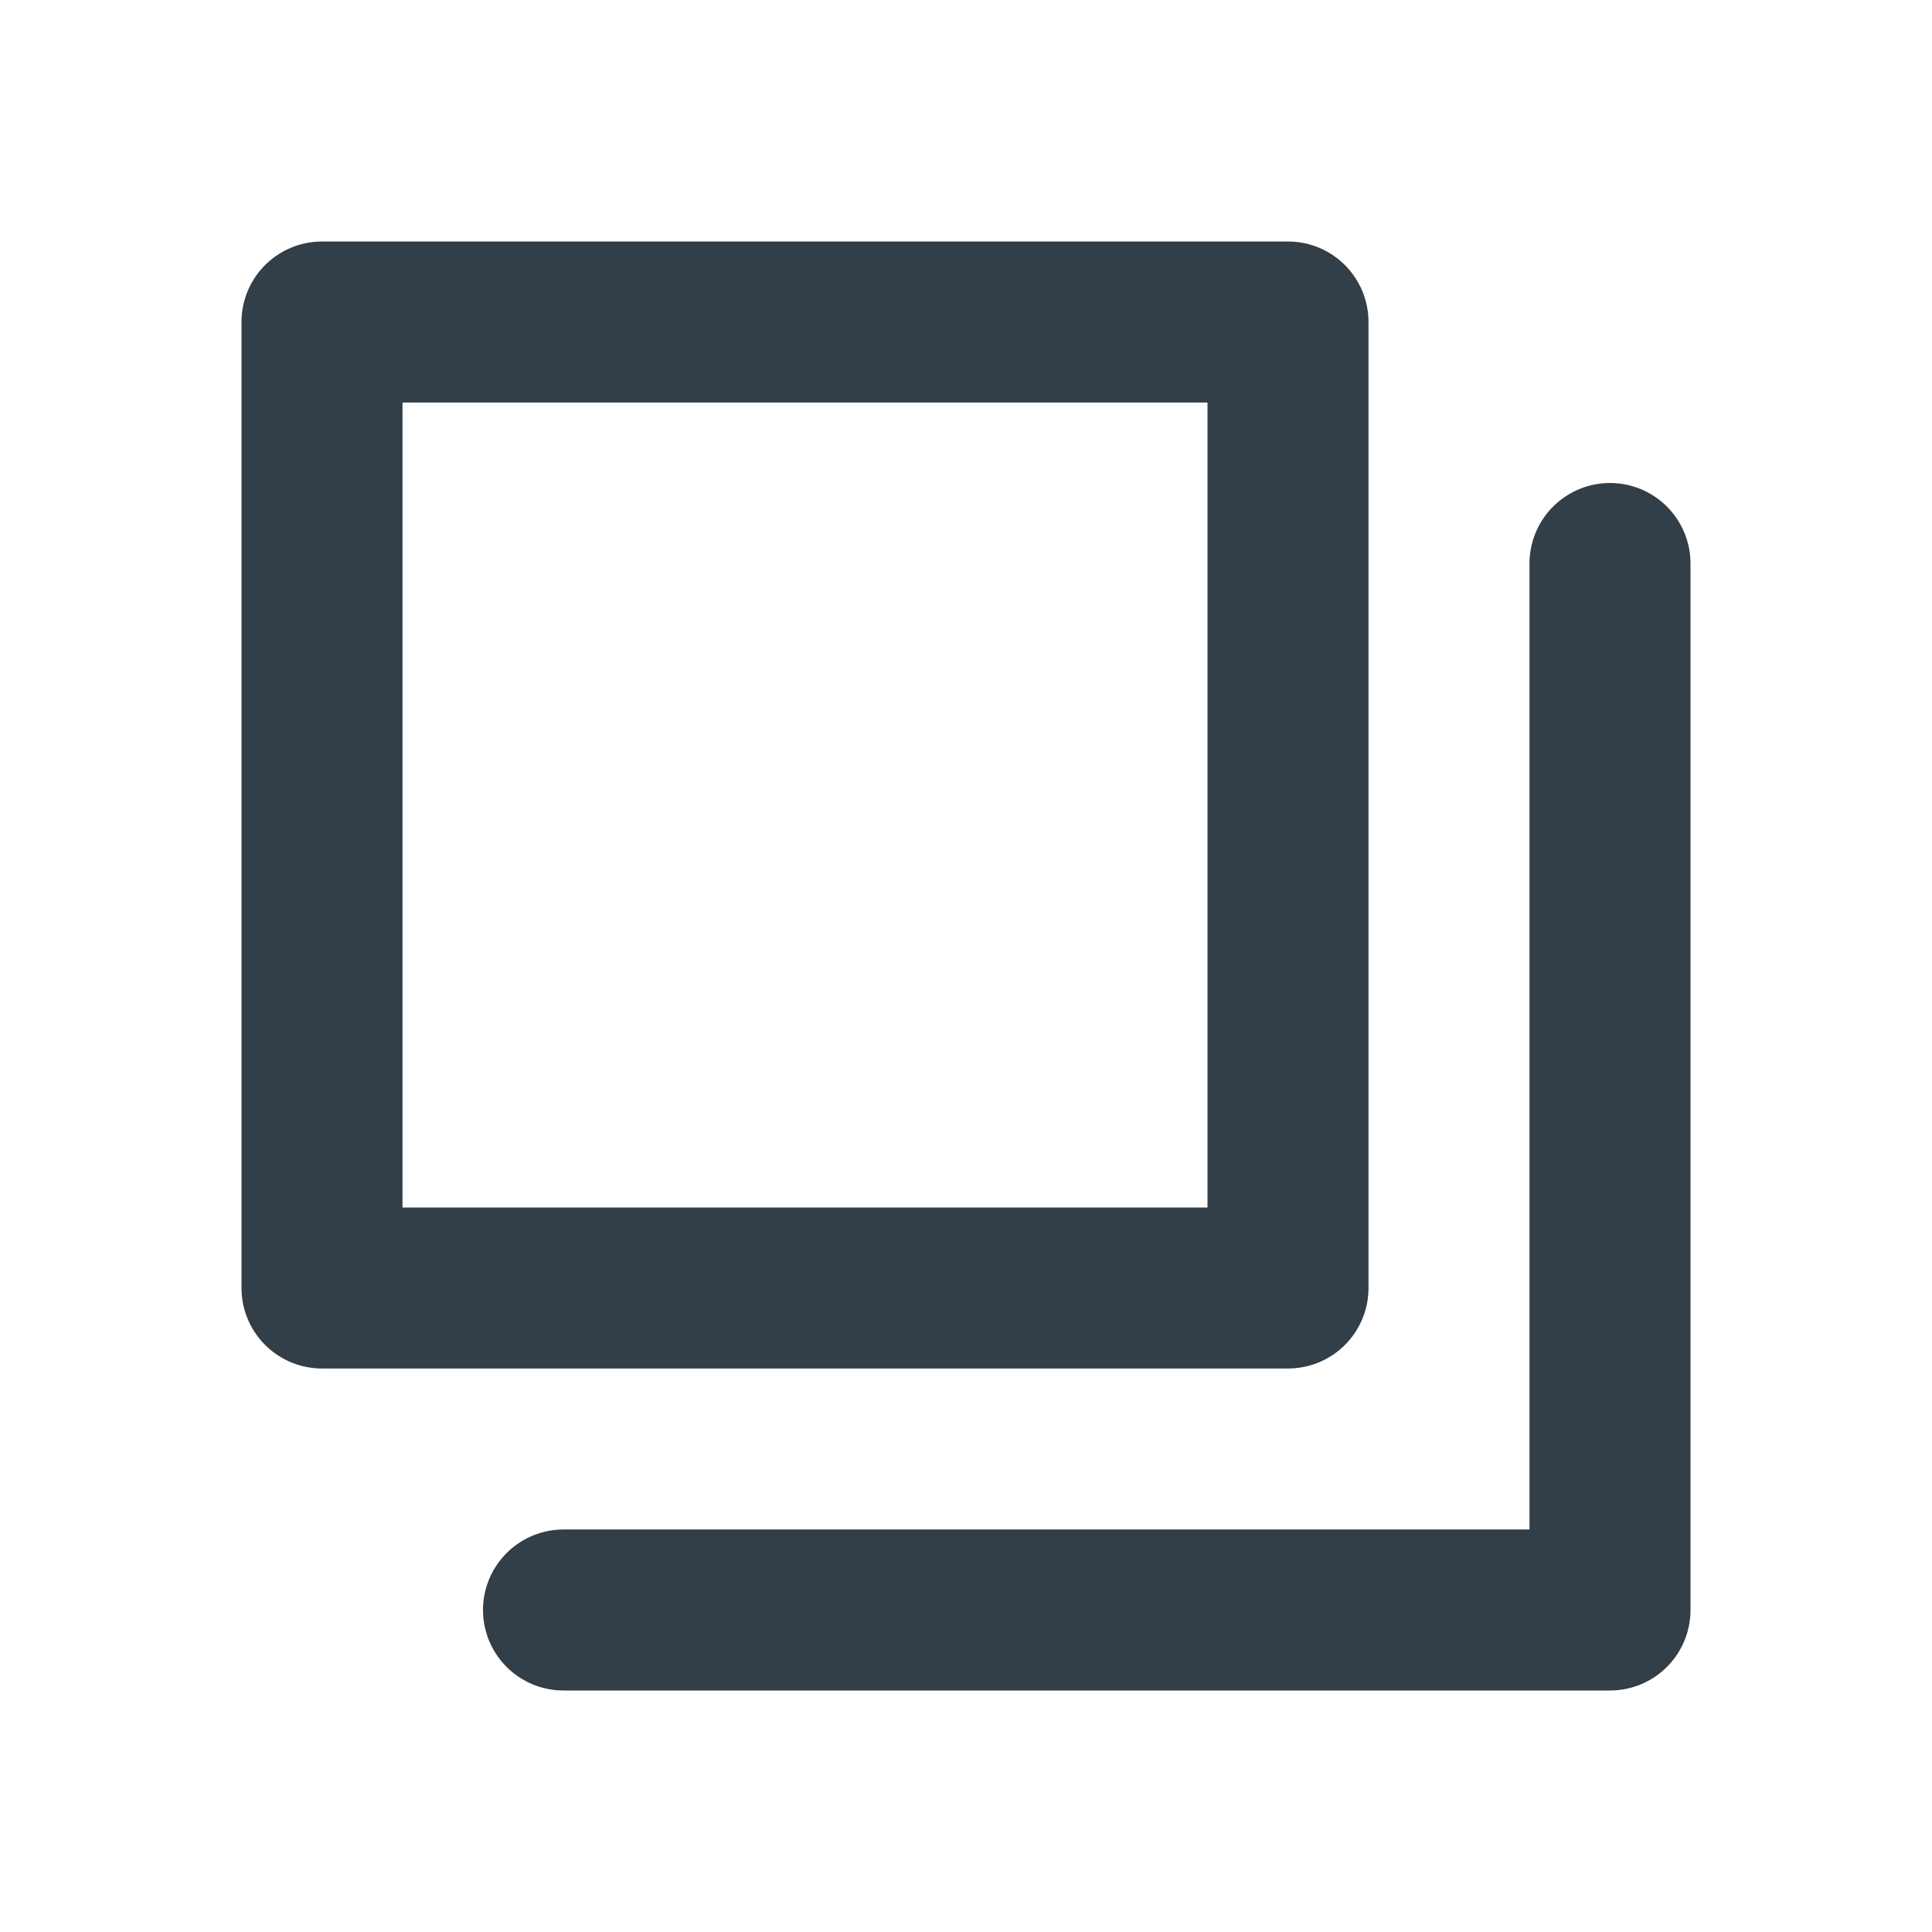
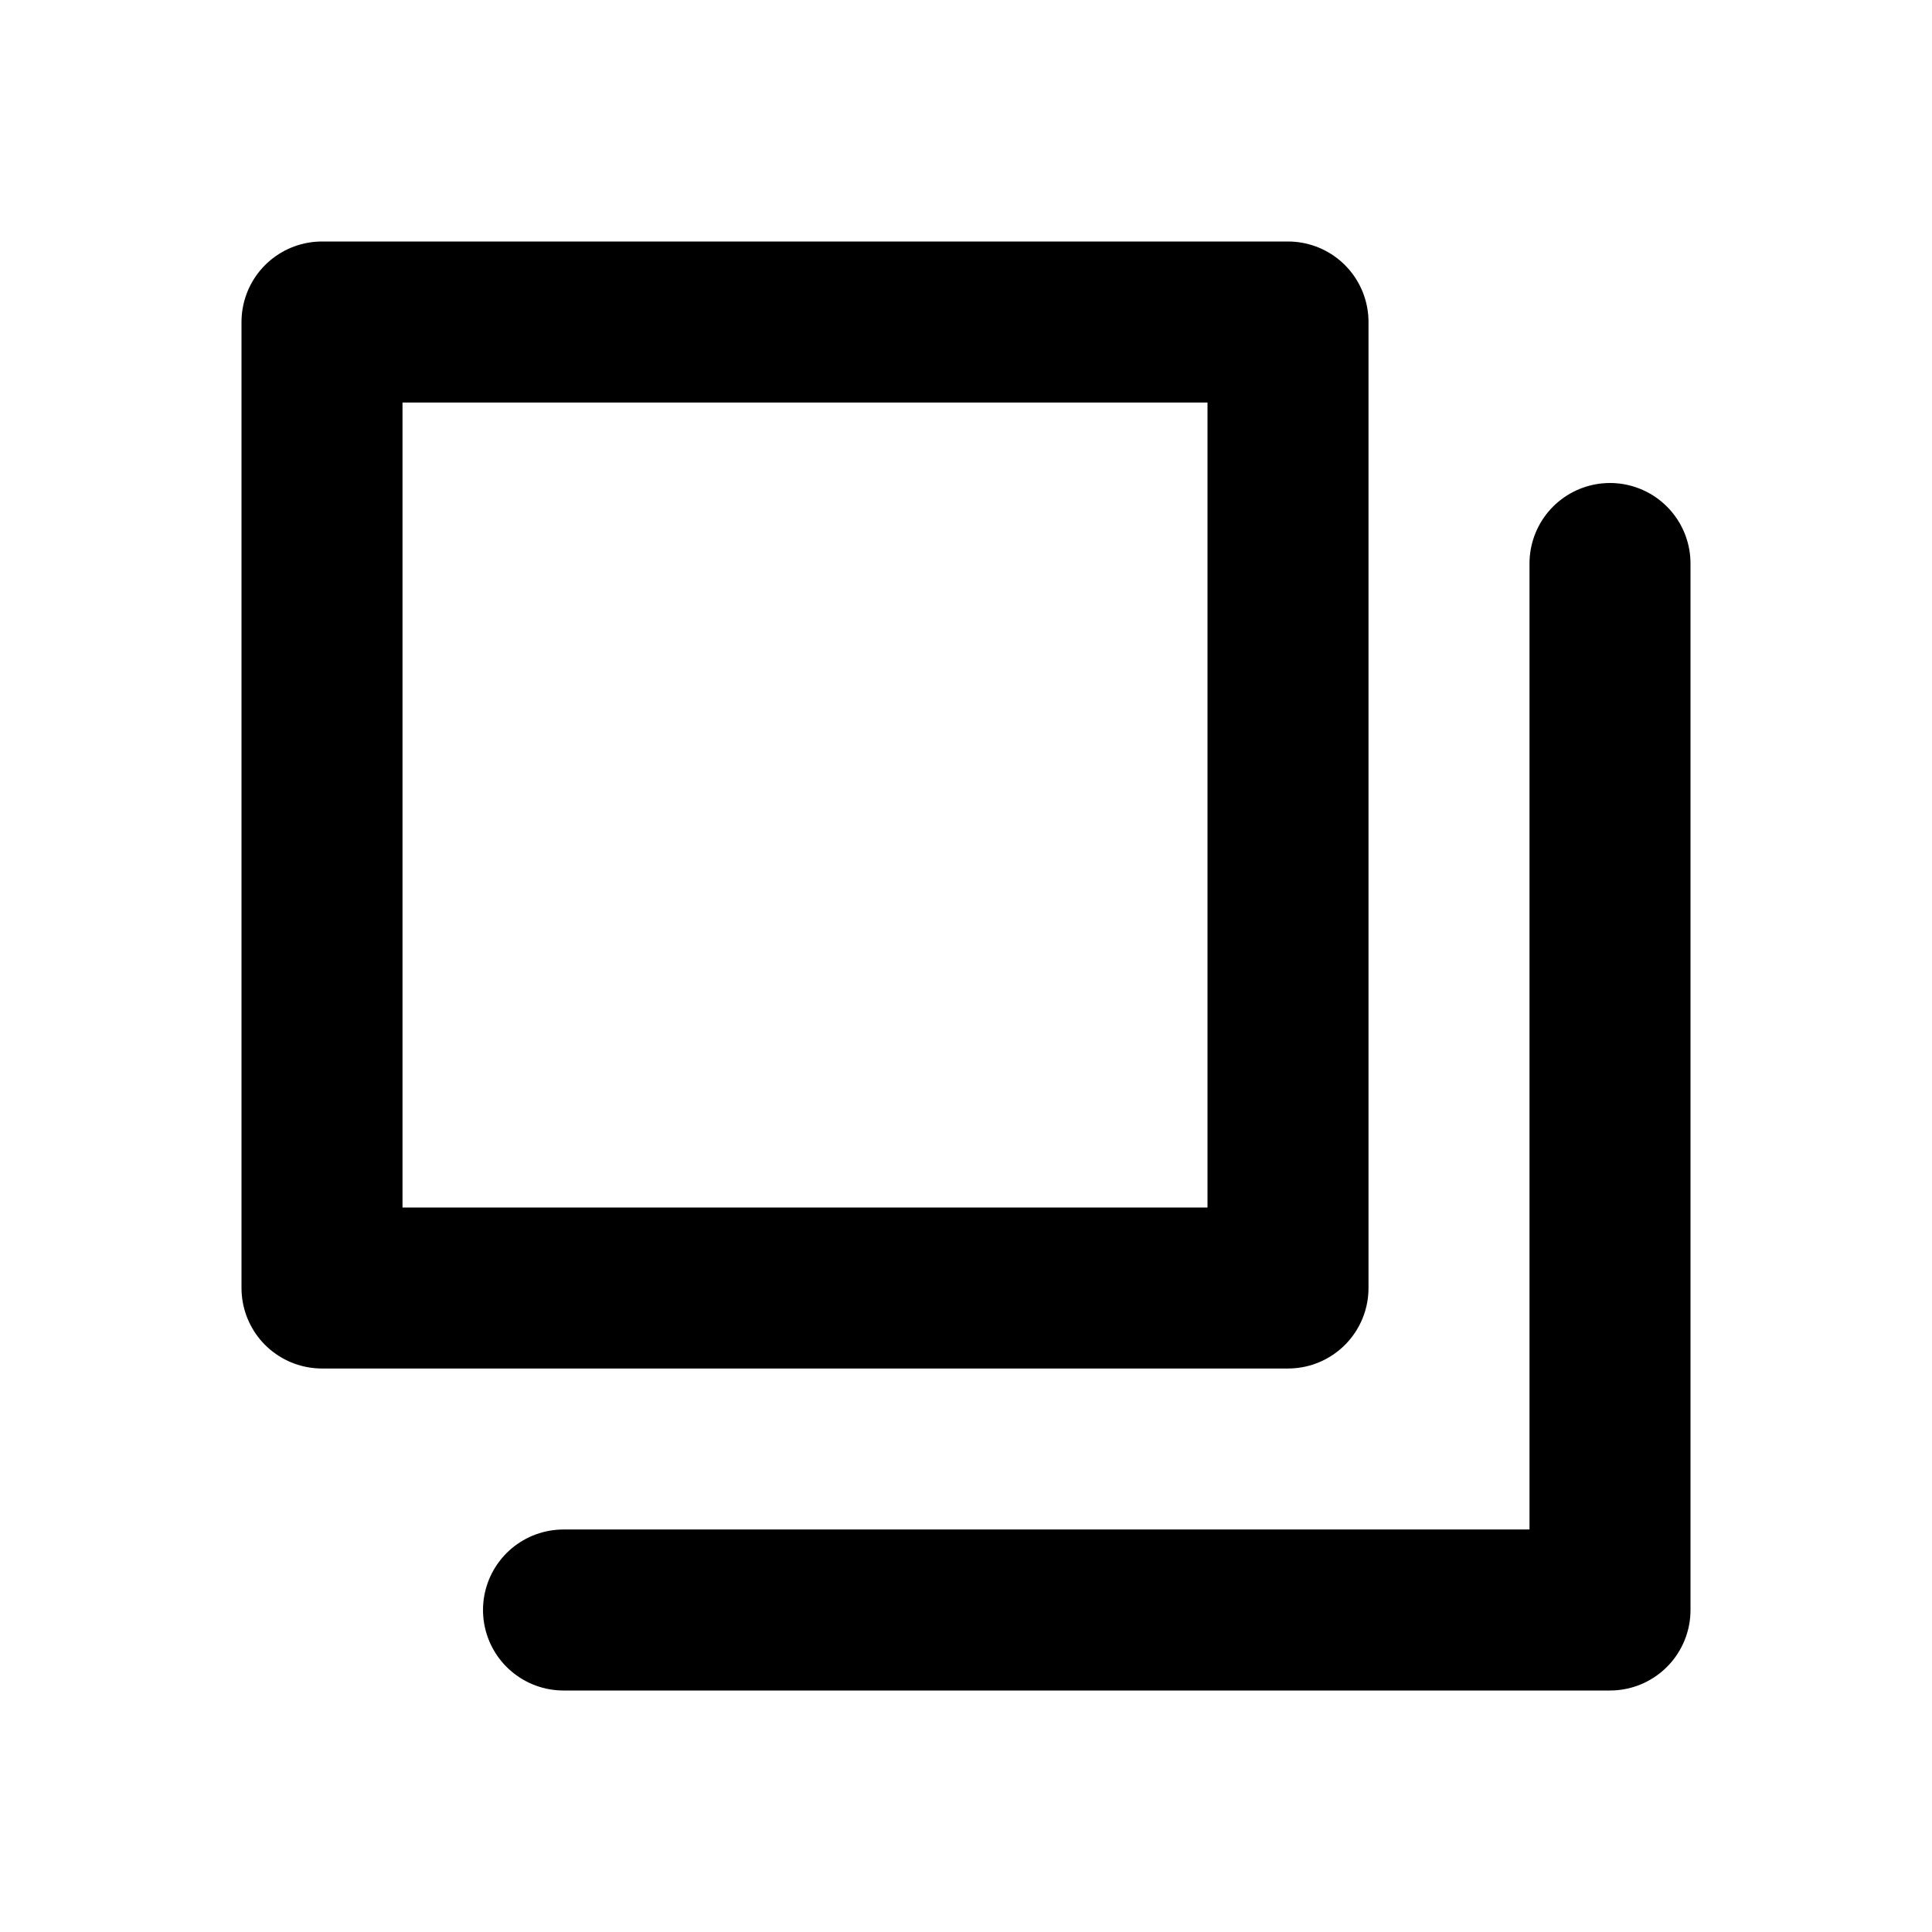
<svg xmlns="http://www.w3.org/2000/svg" width="24" height="24" viewBox="0 0 24 24" fill="none">
-   <path d="M7 20H20V7" stroke="#323E48" stroke-width="2" stroke-linecap="round" stroke-linejoin="round" />
-   <path d="M16 4H4V16H16V4Z" stroke="#323E48" stroke-width="2" stroke-linejoin="round" />
+   <path d="M7 20H20V7" stroke="currentColor" stroke-width="2" stroke-linecap="round" stroke-linejoin="round" />
+   <path d="M16 4H4V16H16V4Z" stroke="currentColor" stroke-width="2" stroke-linejoin="round" />
</svg>
